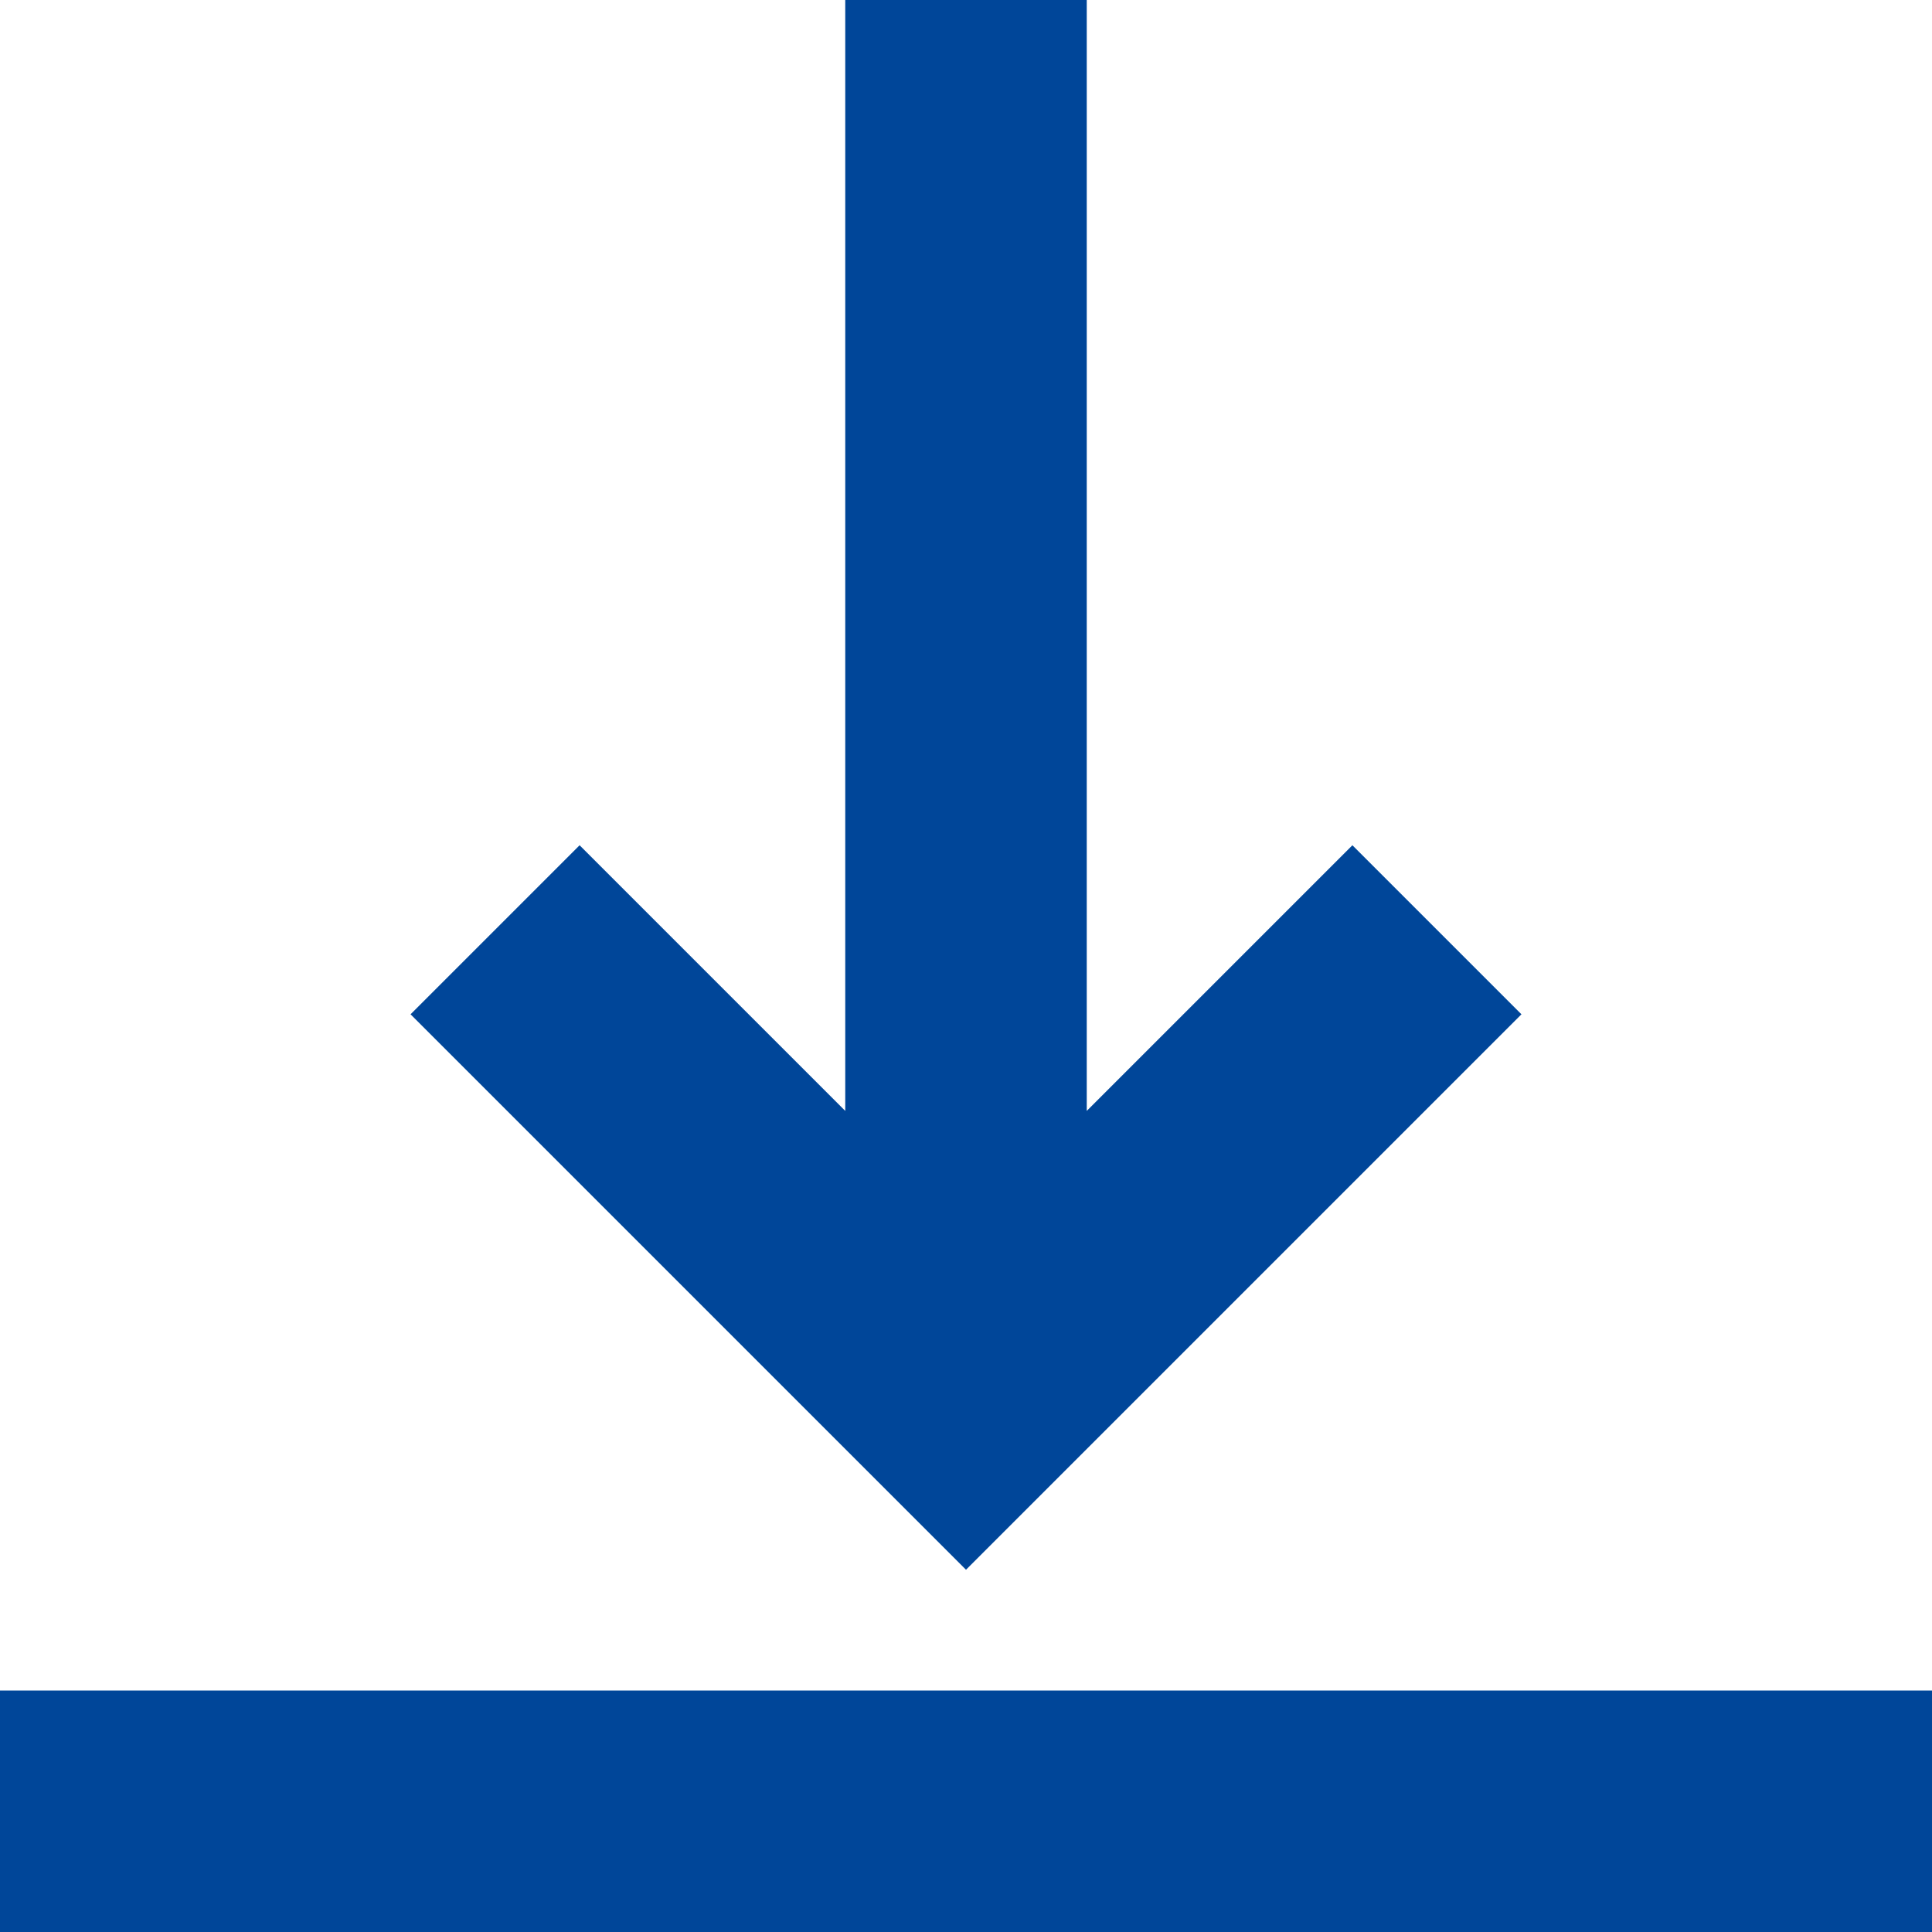
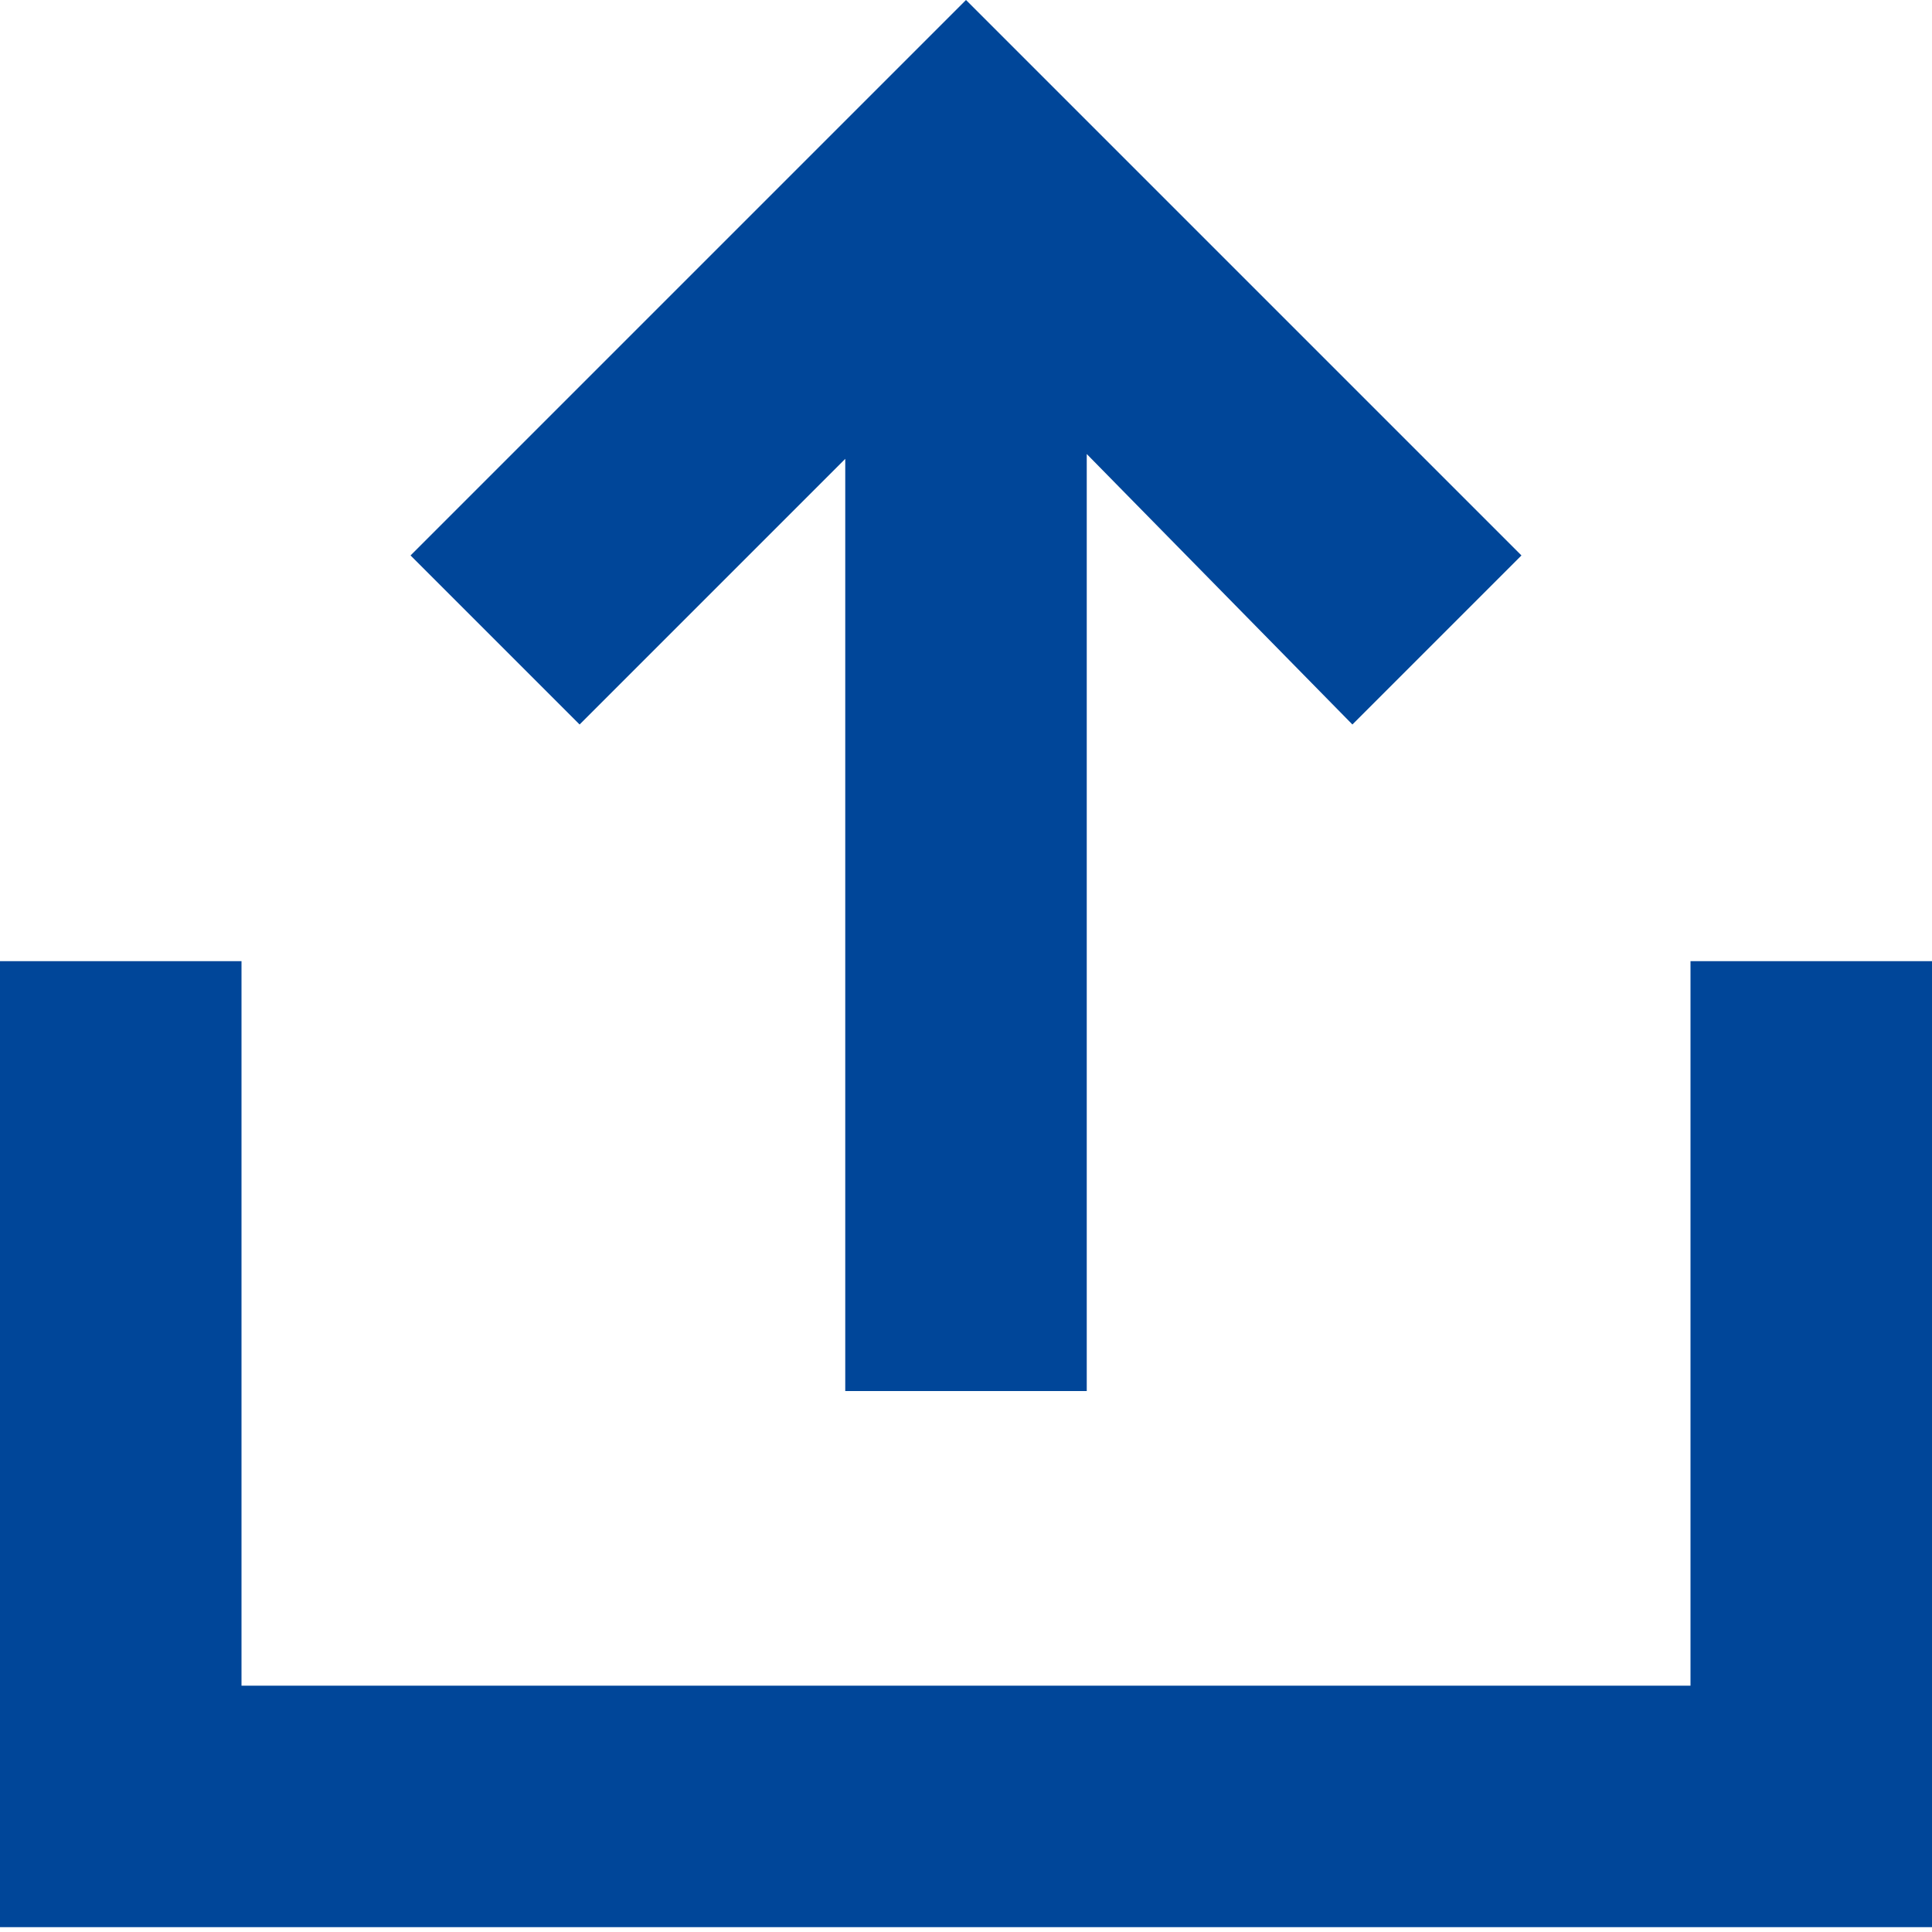
- <svg xmlns="http://www.w3.org/2000/svg" width="20" height="20" viewBox="0 0 32 32">
-   <path fill="#004699" fill-rule="evenodd" d="M32 28v4H0v-4h32zM18 0v18.4l4.4-4.4 2.8 2.8L16 26l-9.2-9.2L9.6 14l4.4 4.4V0h4z" />
+ <svg xmlns="http://www.w3.org/2000/svg" width="40" height="40" viewBox="0 0 40 40">
+   <path fill="#004699" fill-rule="evenodd" d="M5 34.9h30v-15h5v20H0v-20h5M17.5 9.5v19.3h5V9.4L28 15l3.5-3.5L20 0 8.5 11.5 12 15l5.5-5.5z" />
</svg>
